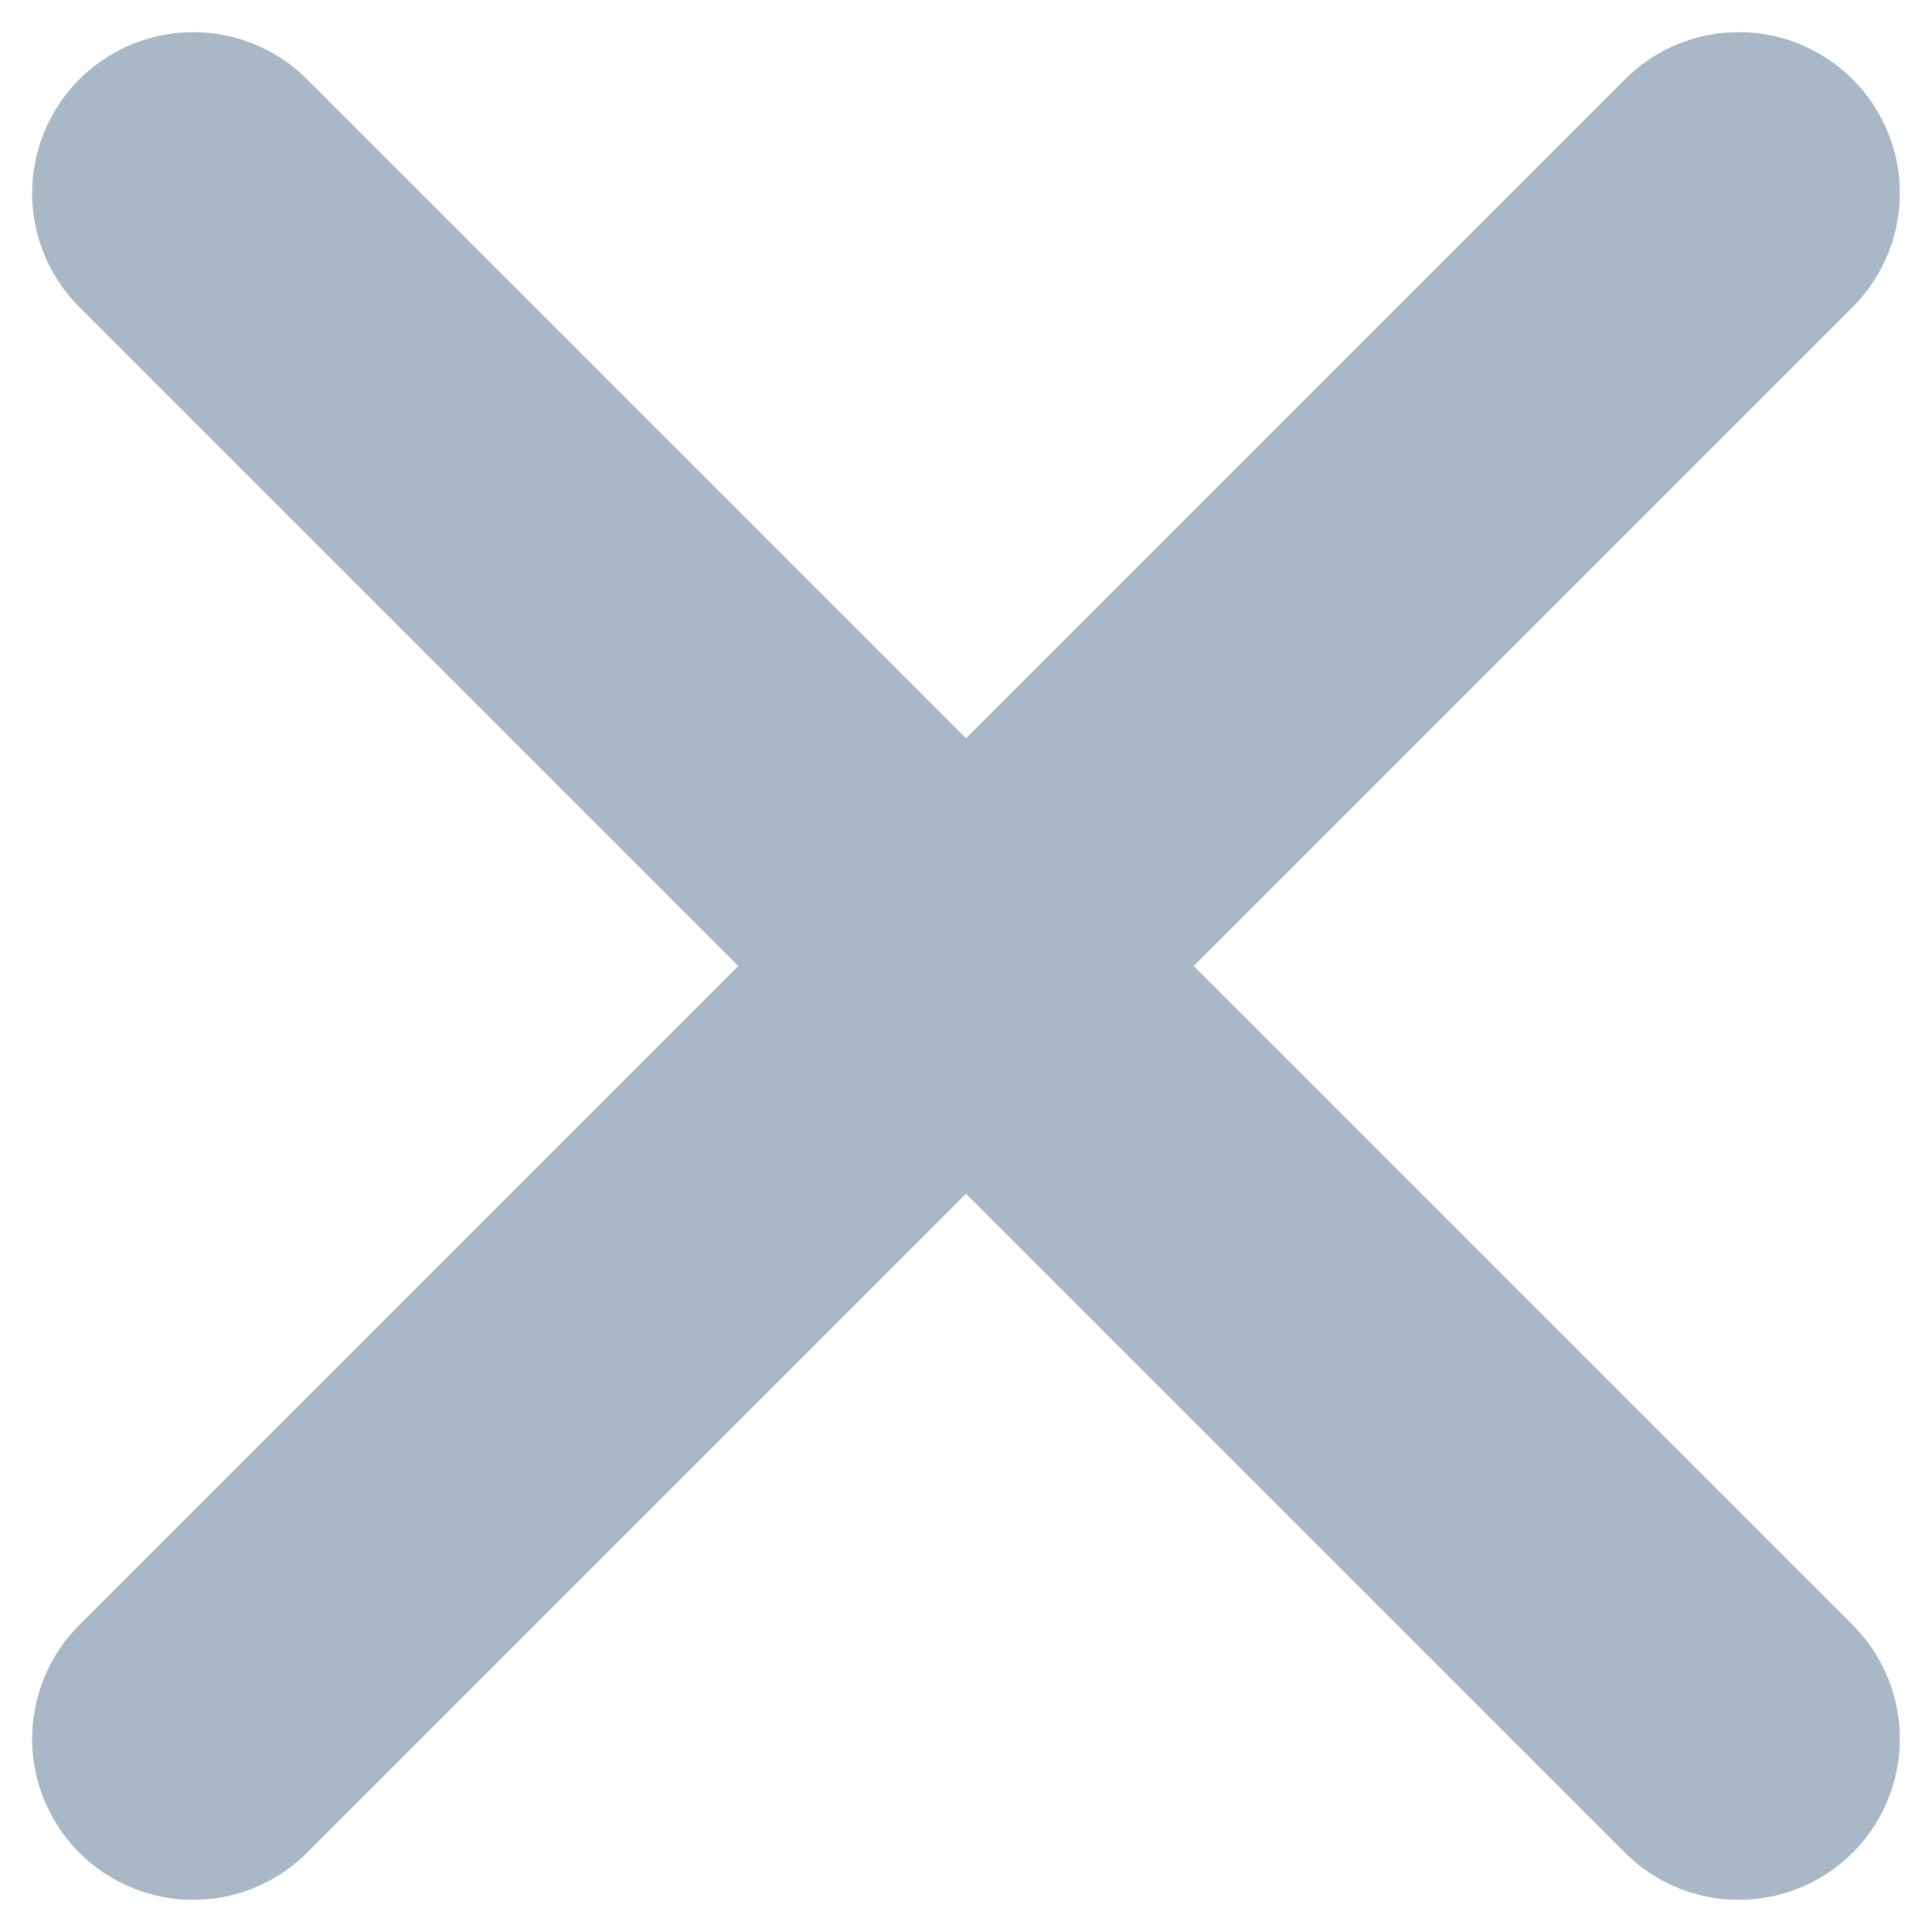
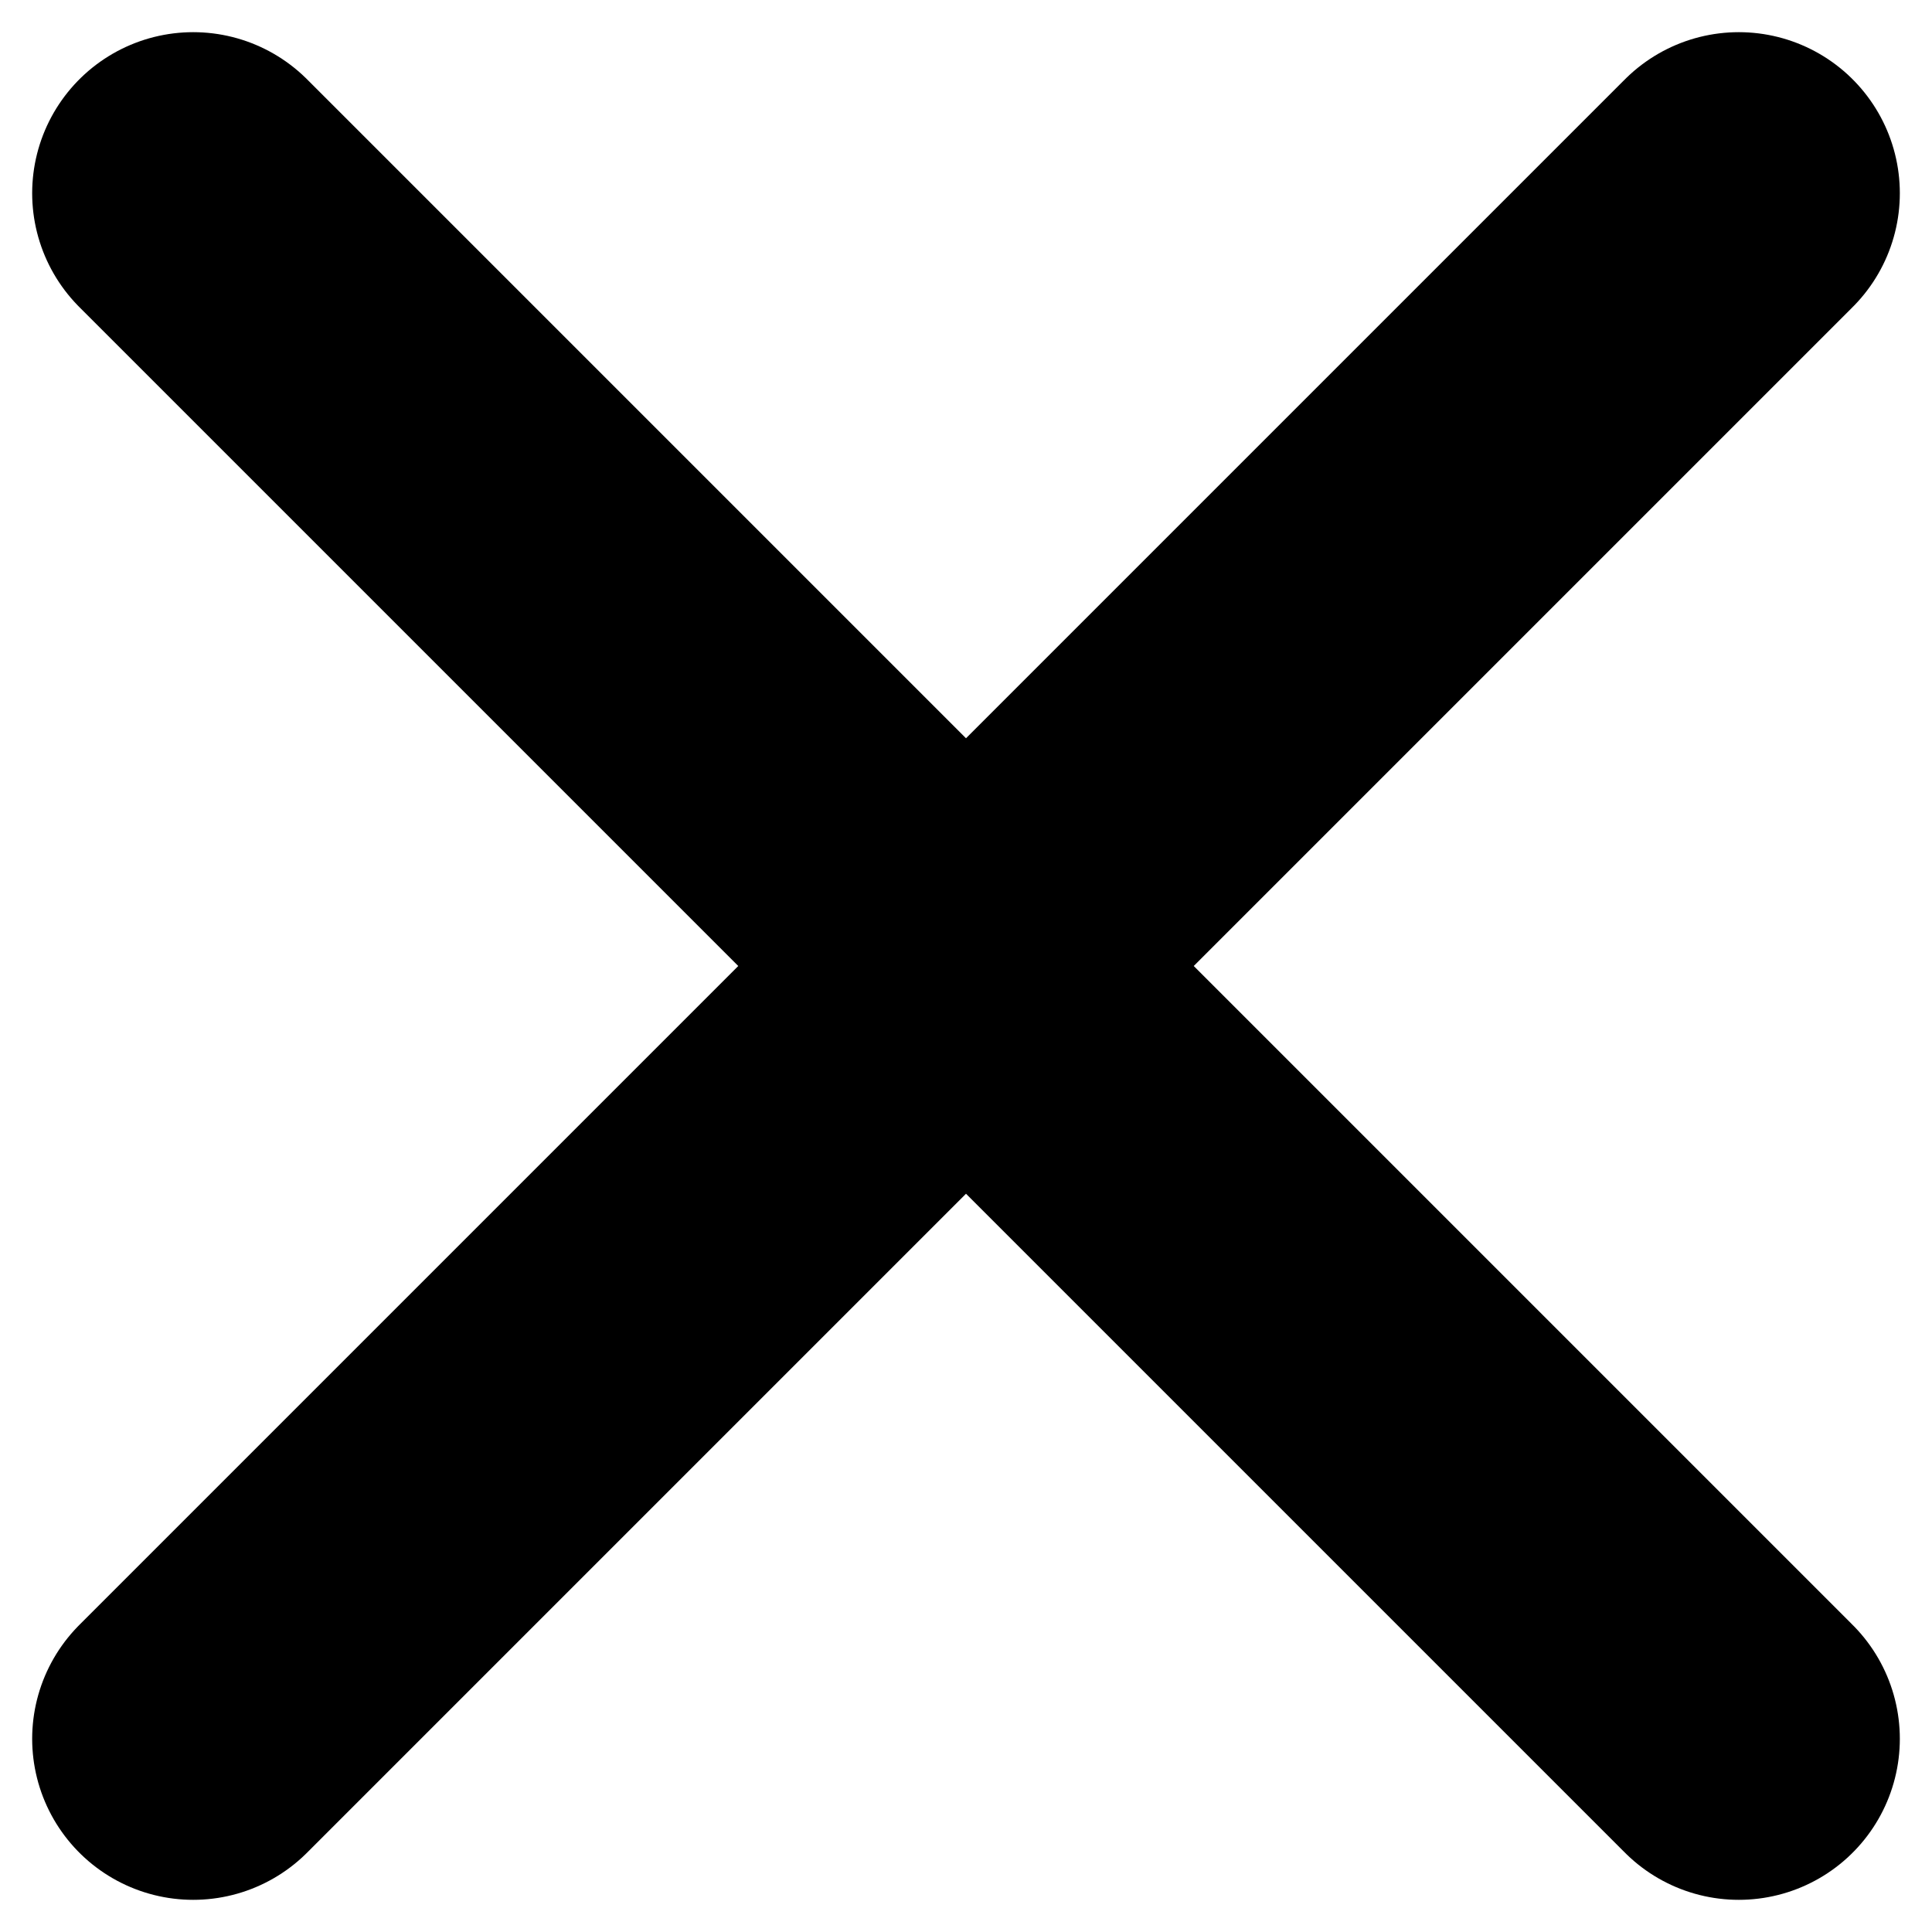
- <svg xmlns="http://www.w3.org/2000/svg" width="10" height="10" viewBox="0 0 10 10" fill="none">
-   <path d="M9 1L1 9M1 1L9 9" stroke="#A8B8C6" stroke-width="1.667" stroke-linecap="round" stroke-linejoin="round" />
+ <svg xmlns="http://www.w3.org/2000/svg" viewBox="0 0 10 10" fill="none">
+   <path d="M9 1L1 9M1 1L9 9" stroke="currentColor" stroke-width="1.667" stroke-linecap="round" stroke-linejoin="round" />
</svg>
